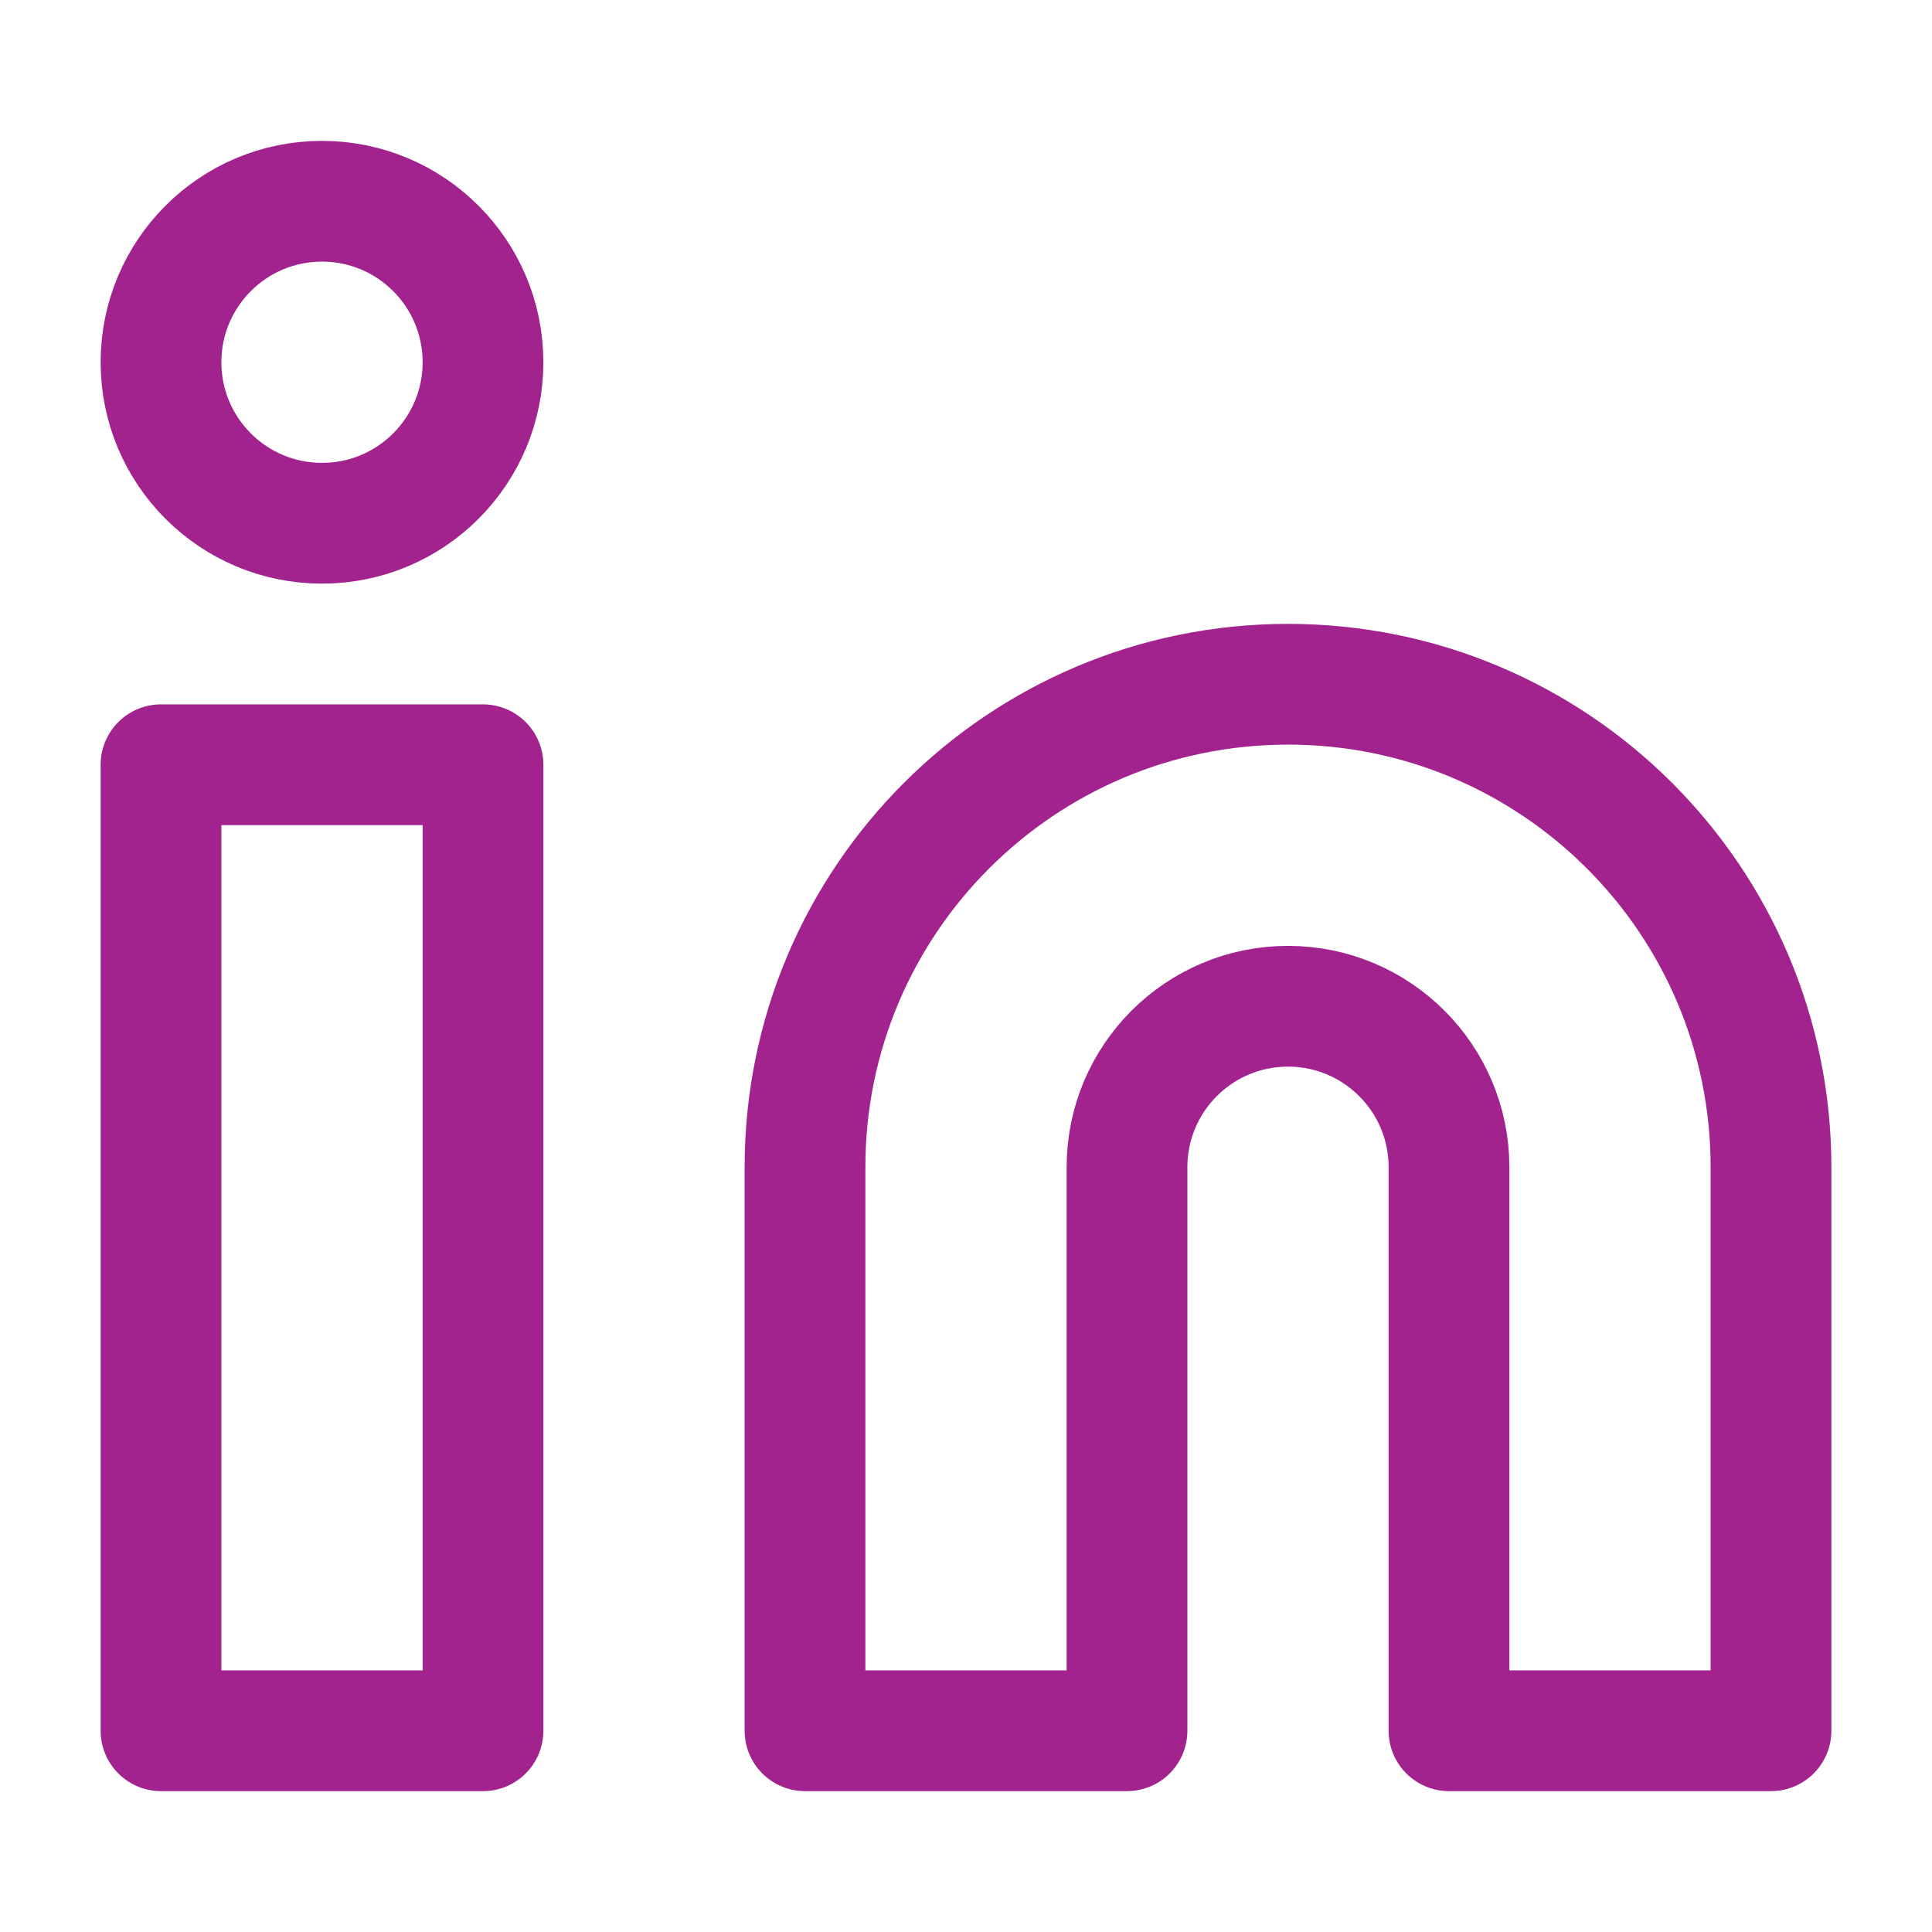
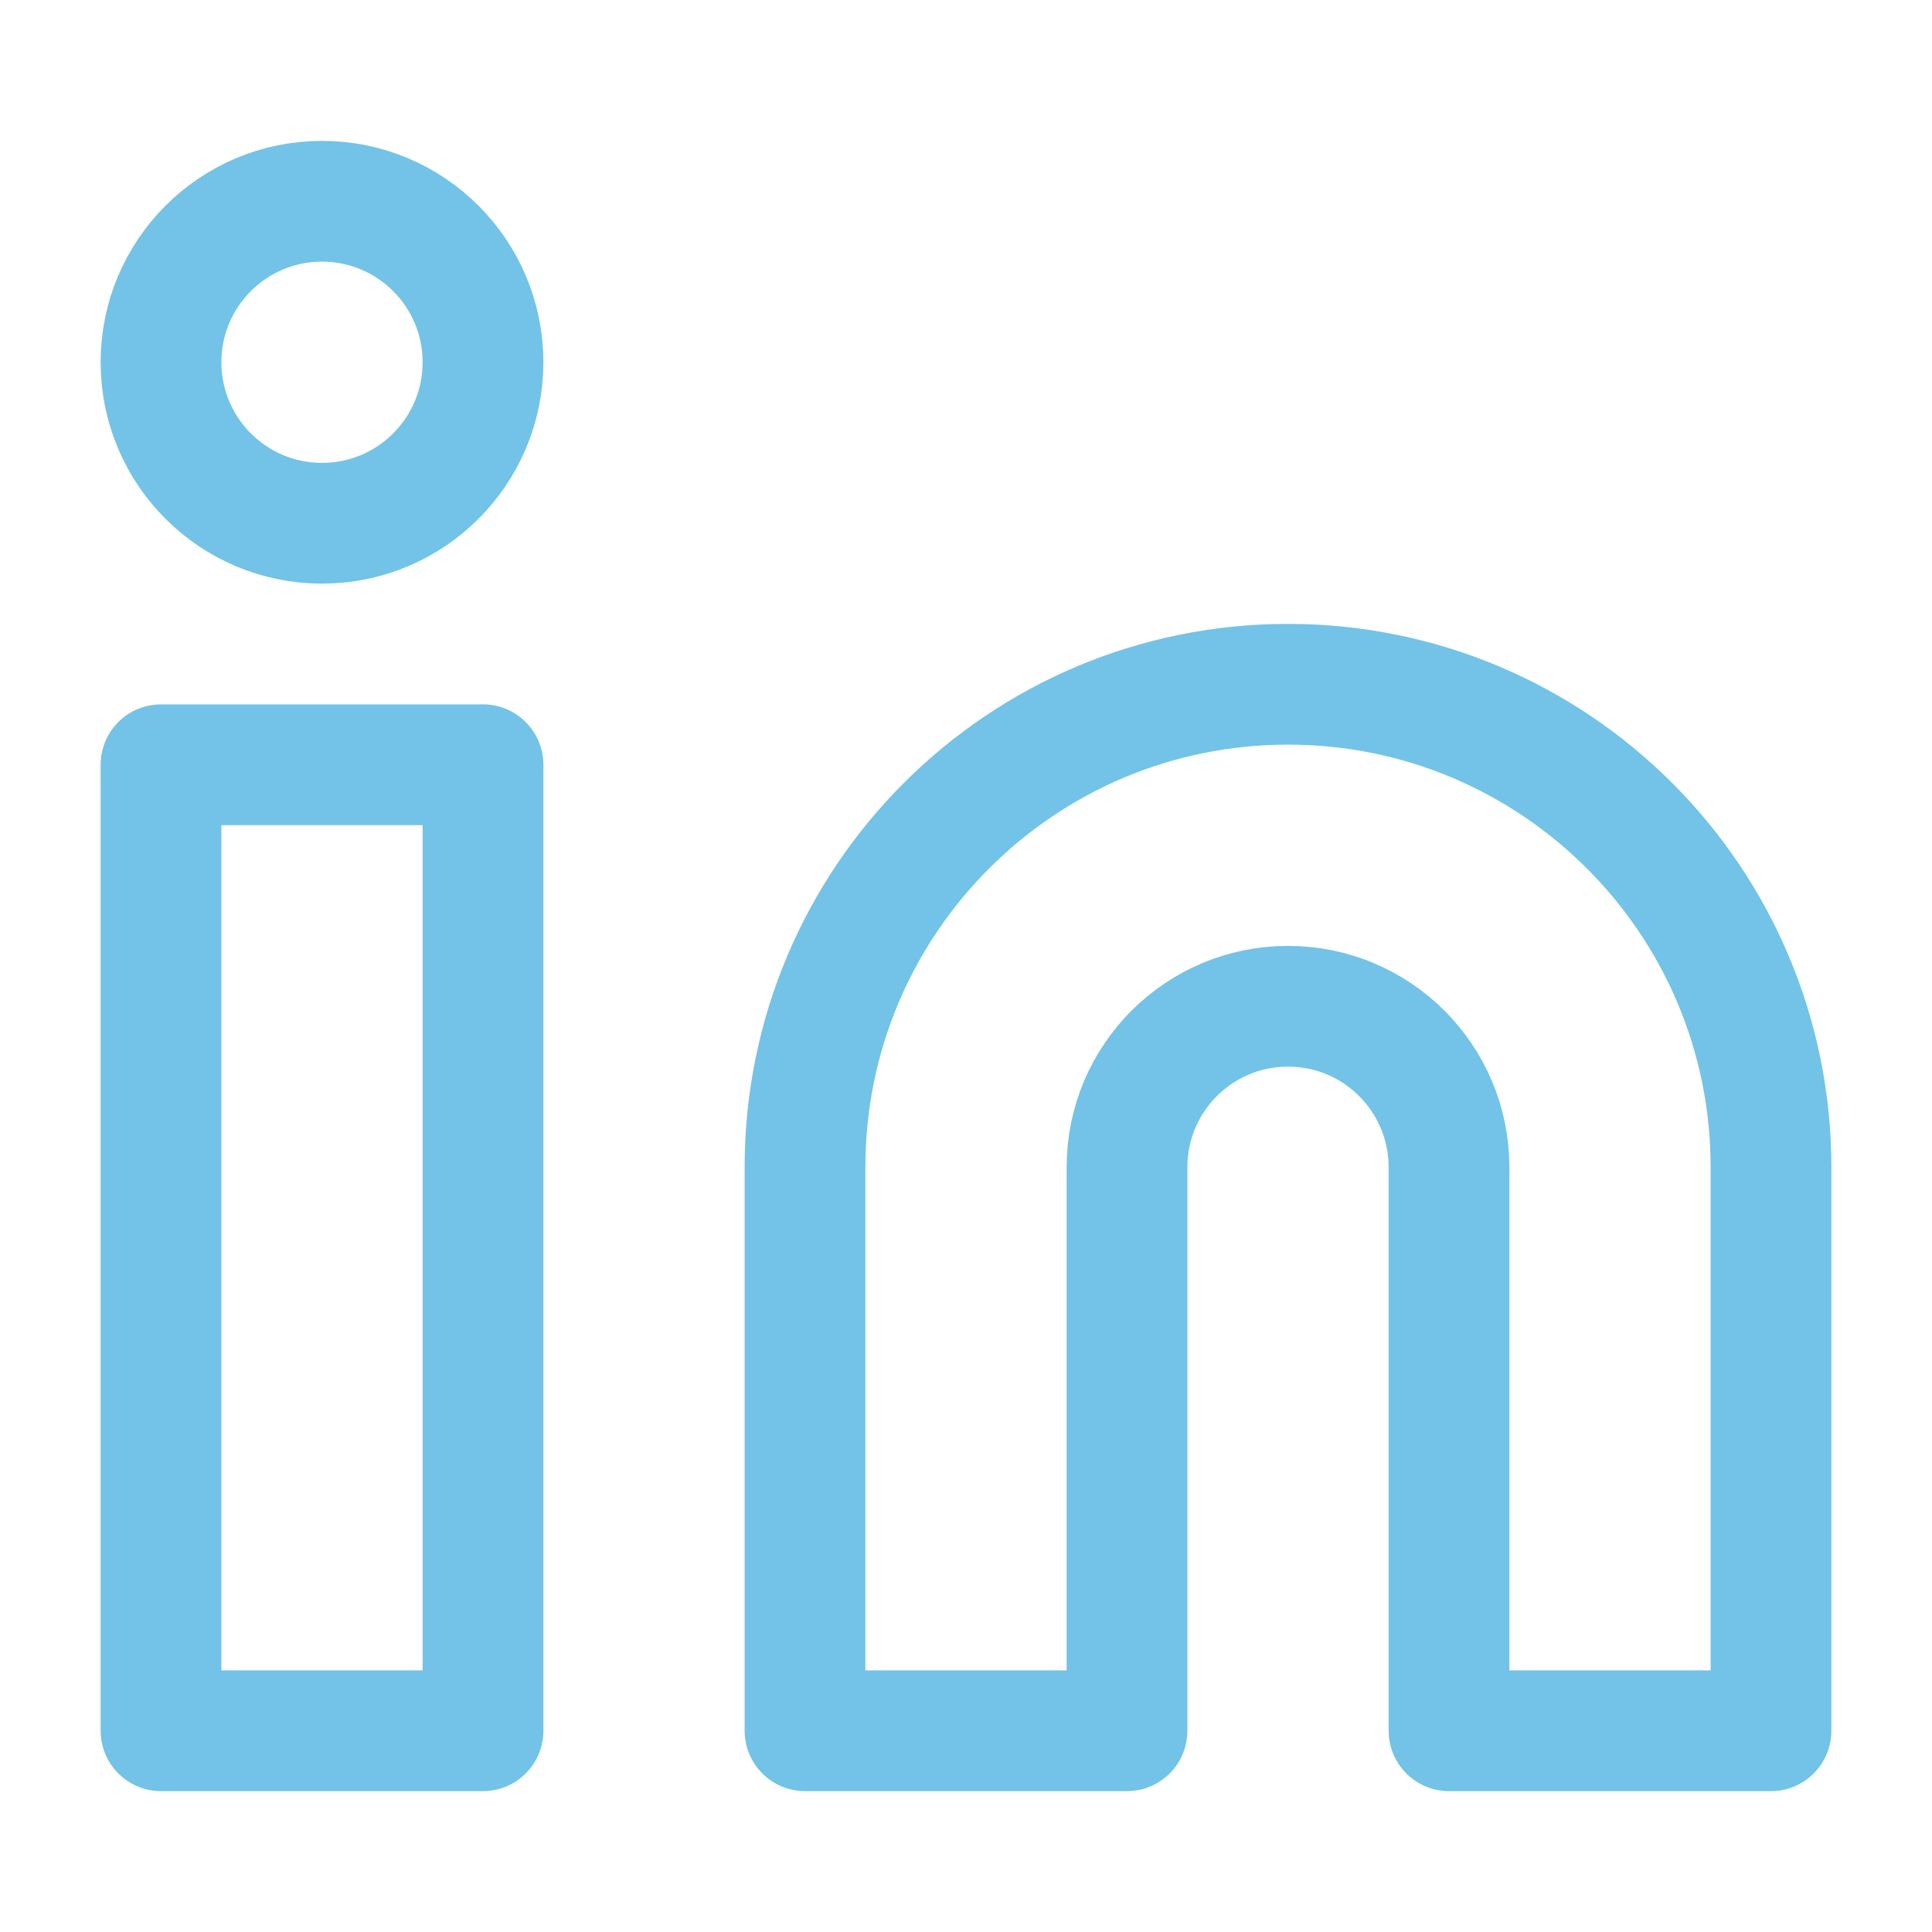
<svg xmlns="http://www.w3.org/2000/svg" id="Layer_1" data-name="Layer 1" viewBox="0 0 24 24" width="16px" height="16px">
  <defs>
-     <style>.cls-1{fill:none;stroke:#A3238E;stroke-linecap:round;stroke-linejoin:round;stroke-width:1.5px;}</style>
+     <style>.cls-1{fill:none;stroke:#72C3E7;stroke-linecap:round;stroke-linejoin:round;stroke-width:1.5px;}</style>
  </defs>
  <path class="cls-1" d="M16,8.5a6,6,0,0,1,6,6v7H18v-7a2,2,0,0,0-4,0v7H10v-7A6,6,0,0,1,16,8.5Z" />
  <rect class="cls-1" x="2" y="9.5" width="4" height="12" />
  <circle class="cls-1" cx="4" cy="4.5" r="2" />
</svg>
